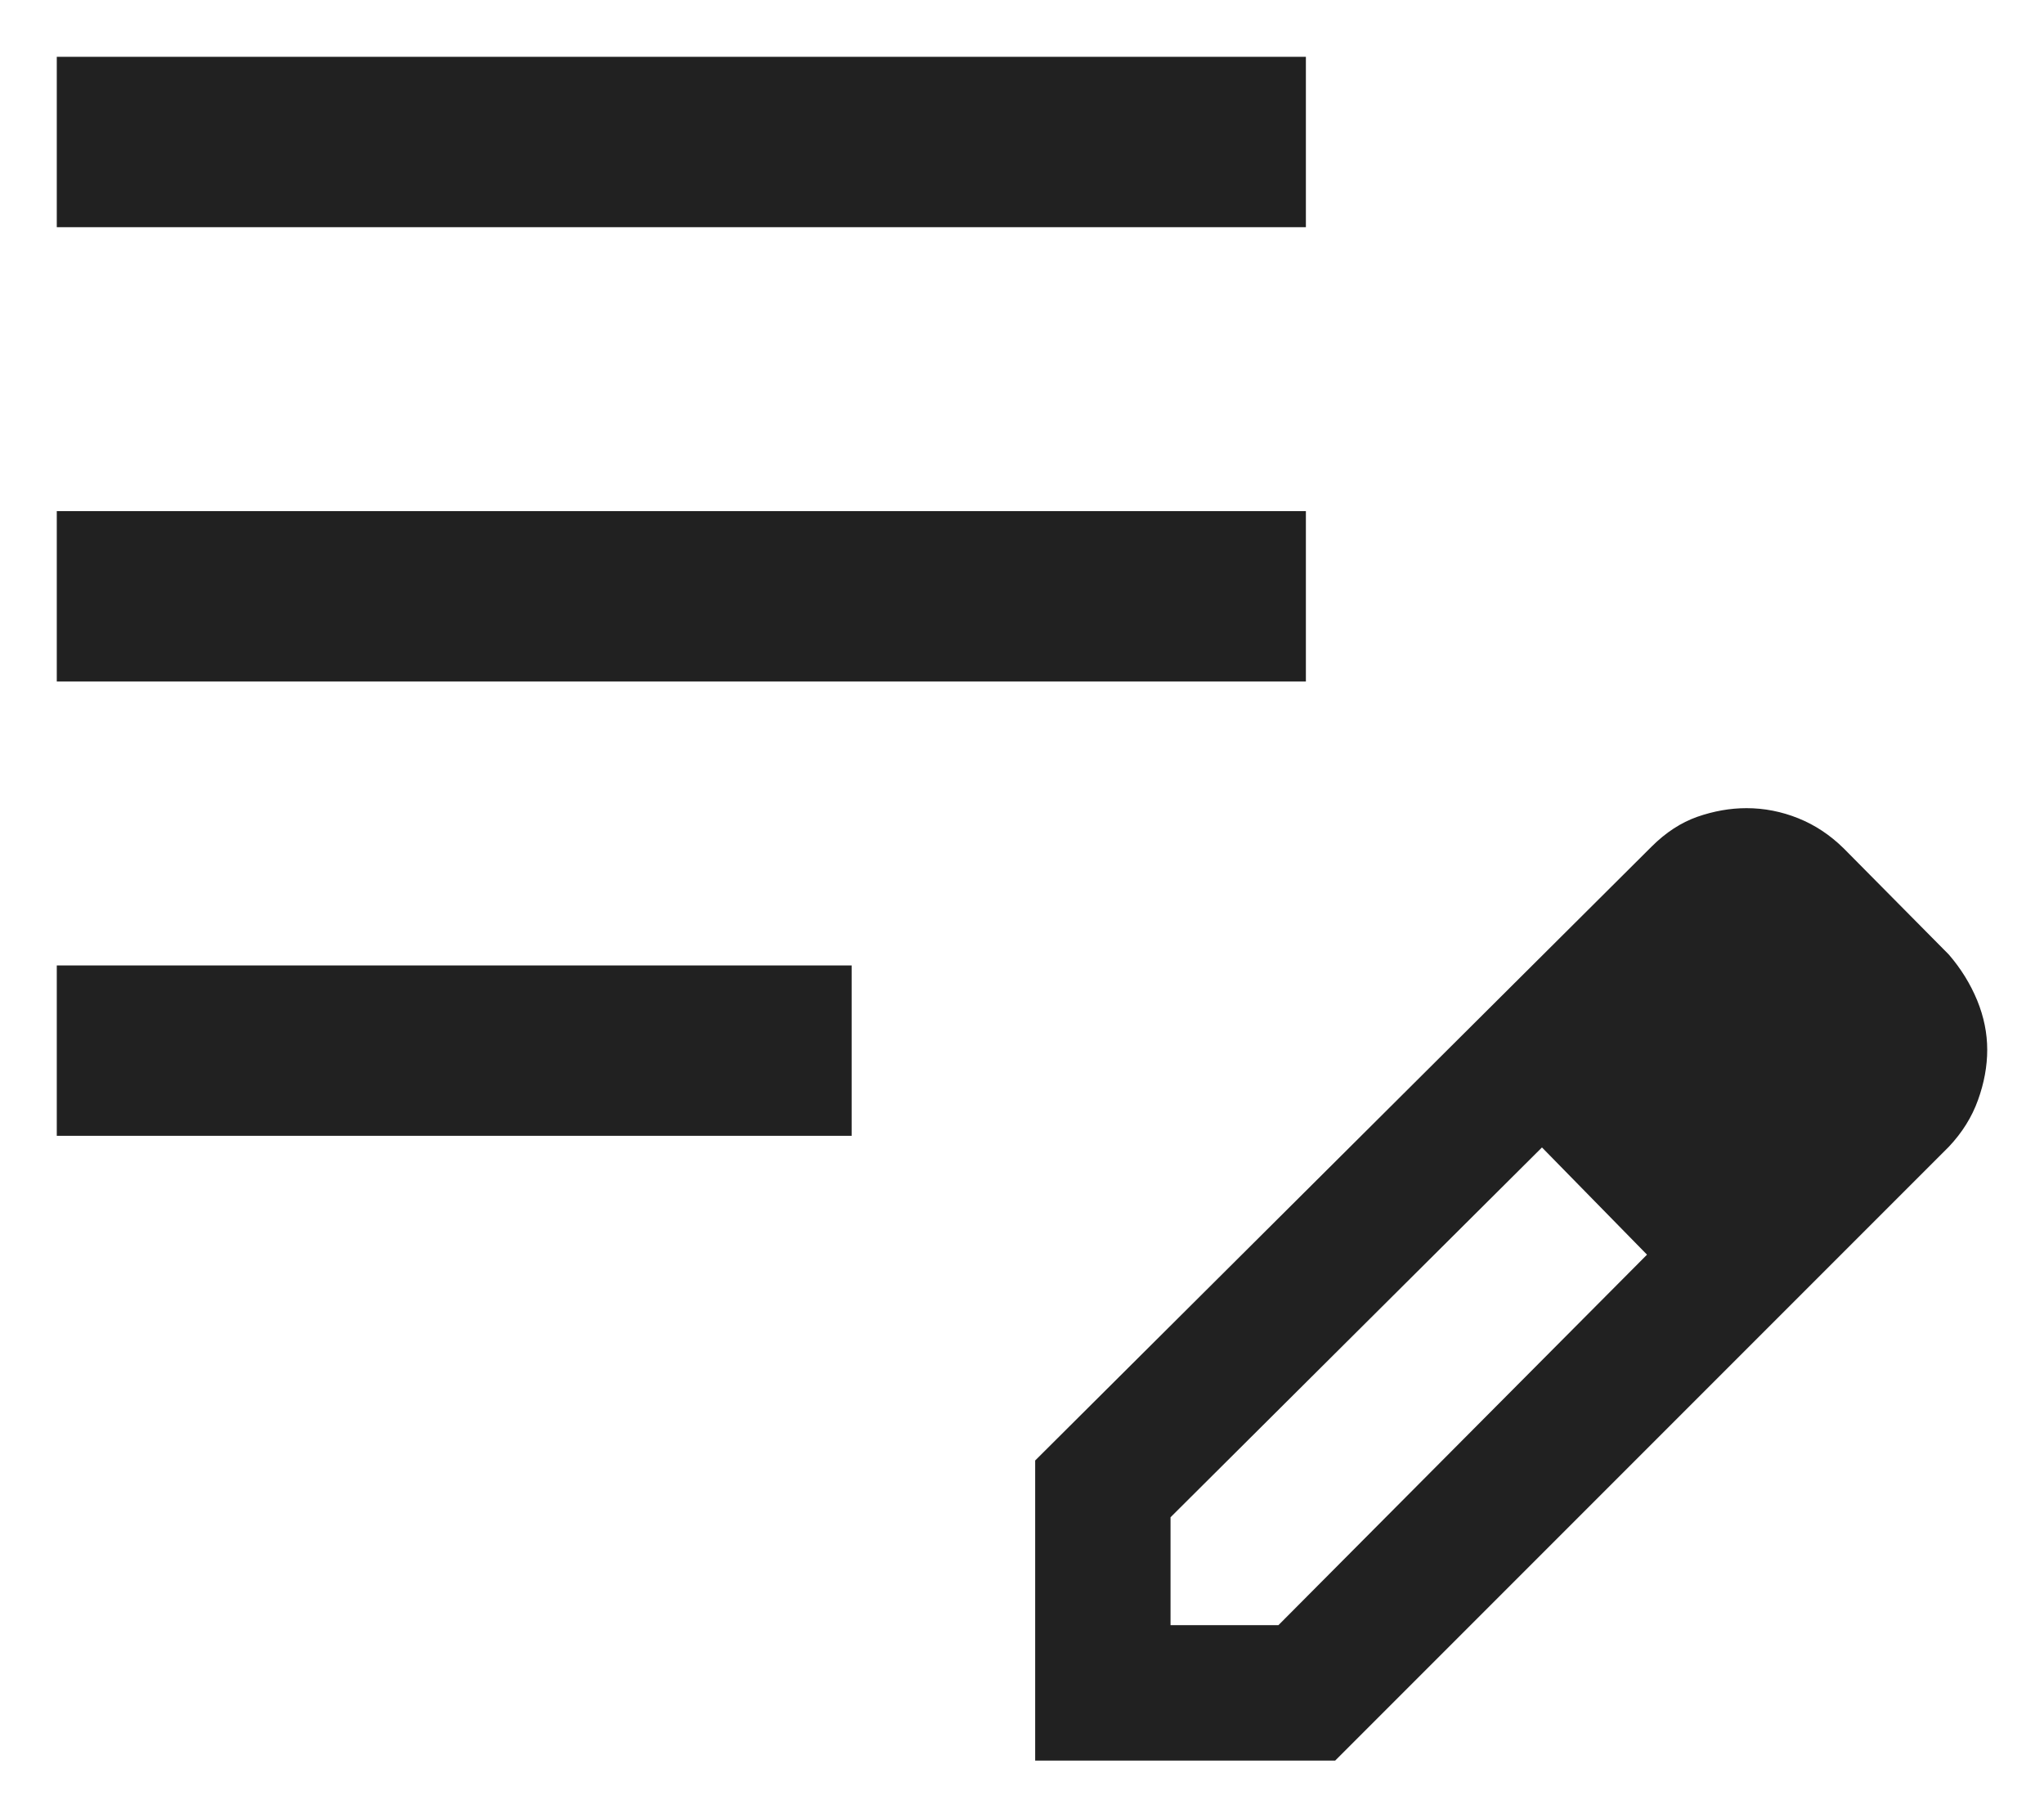
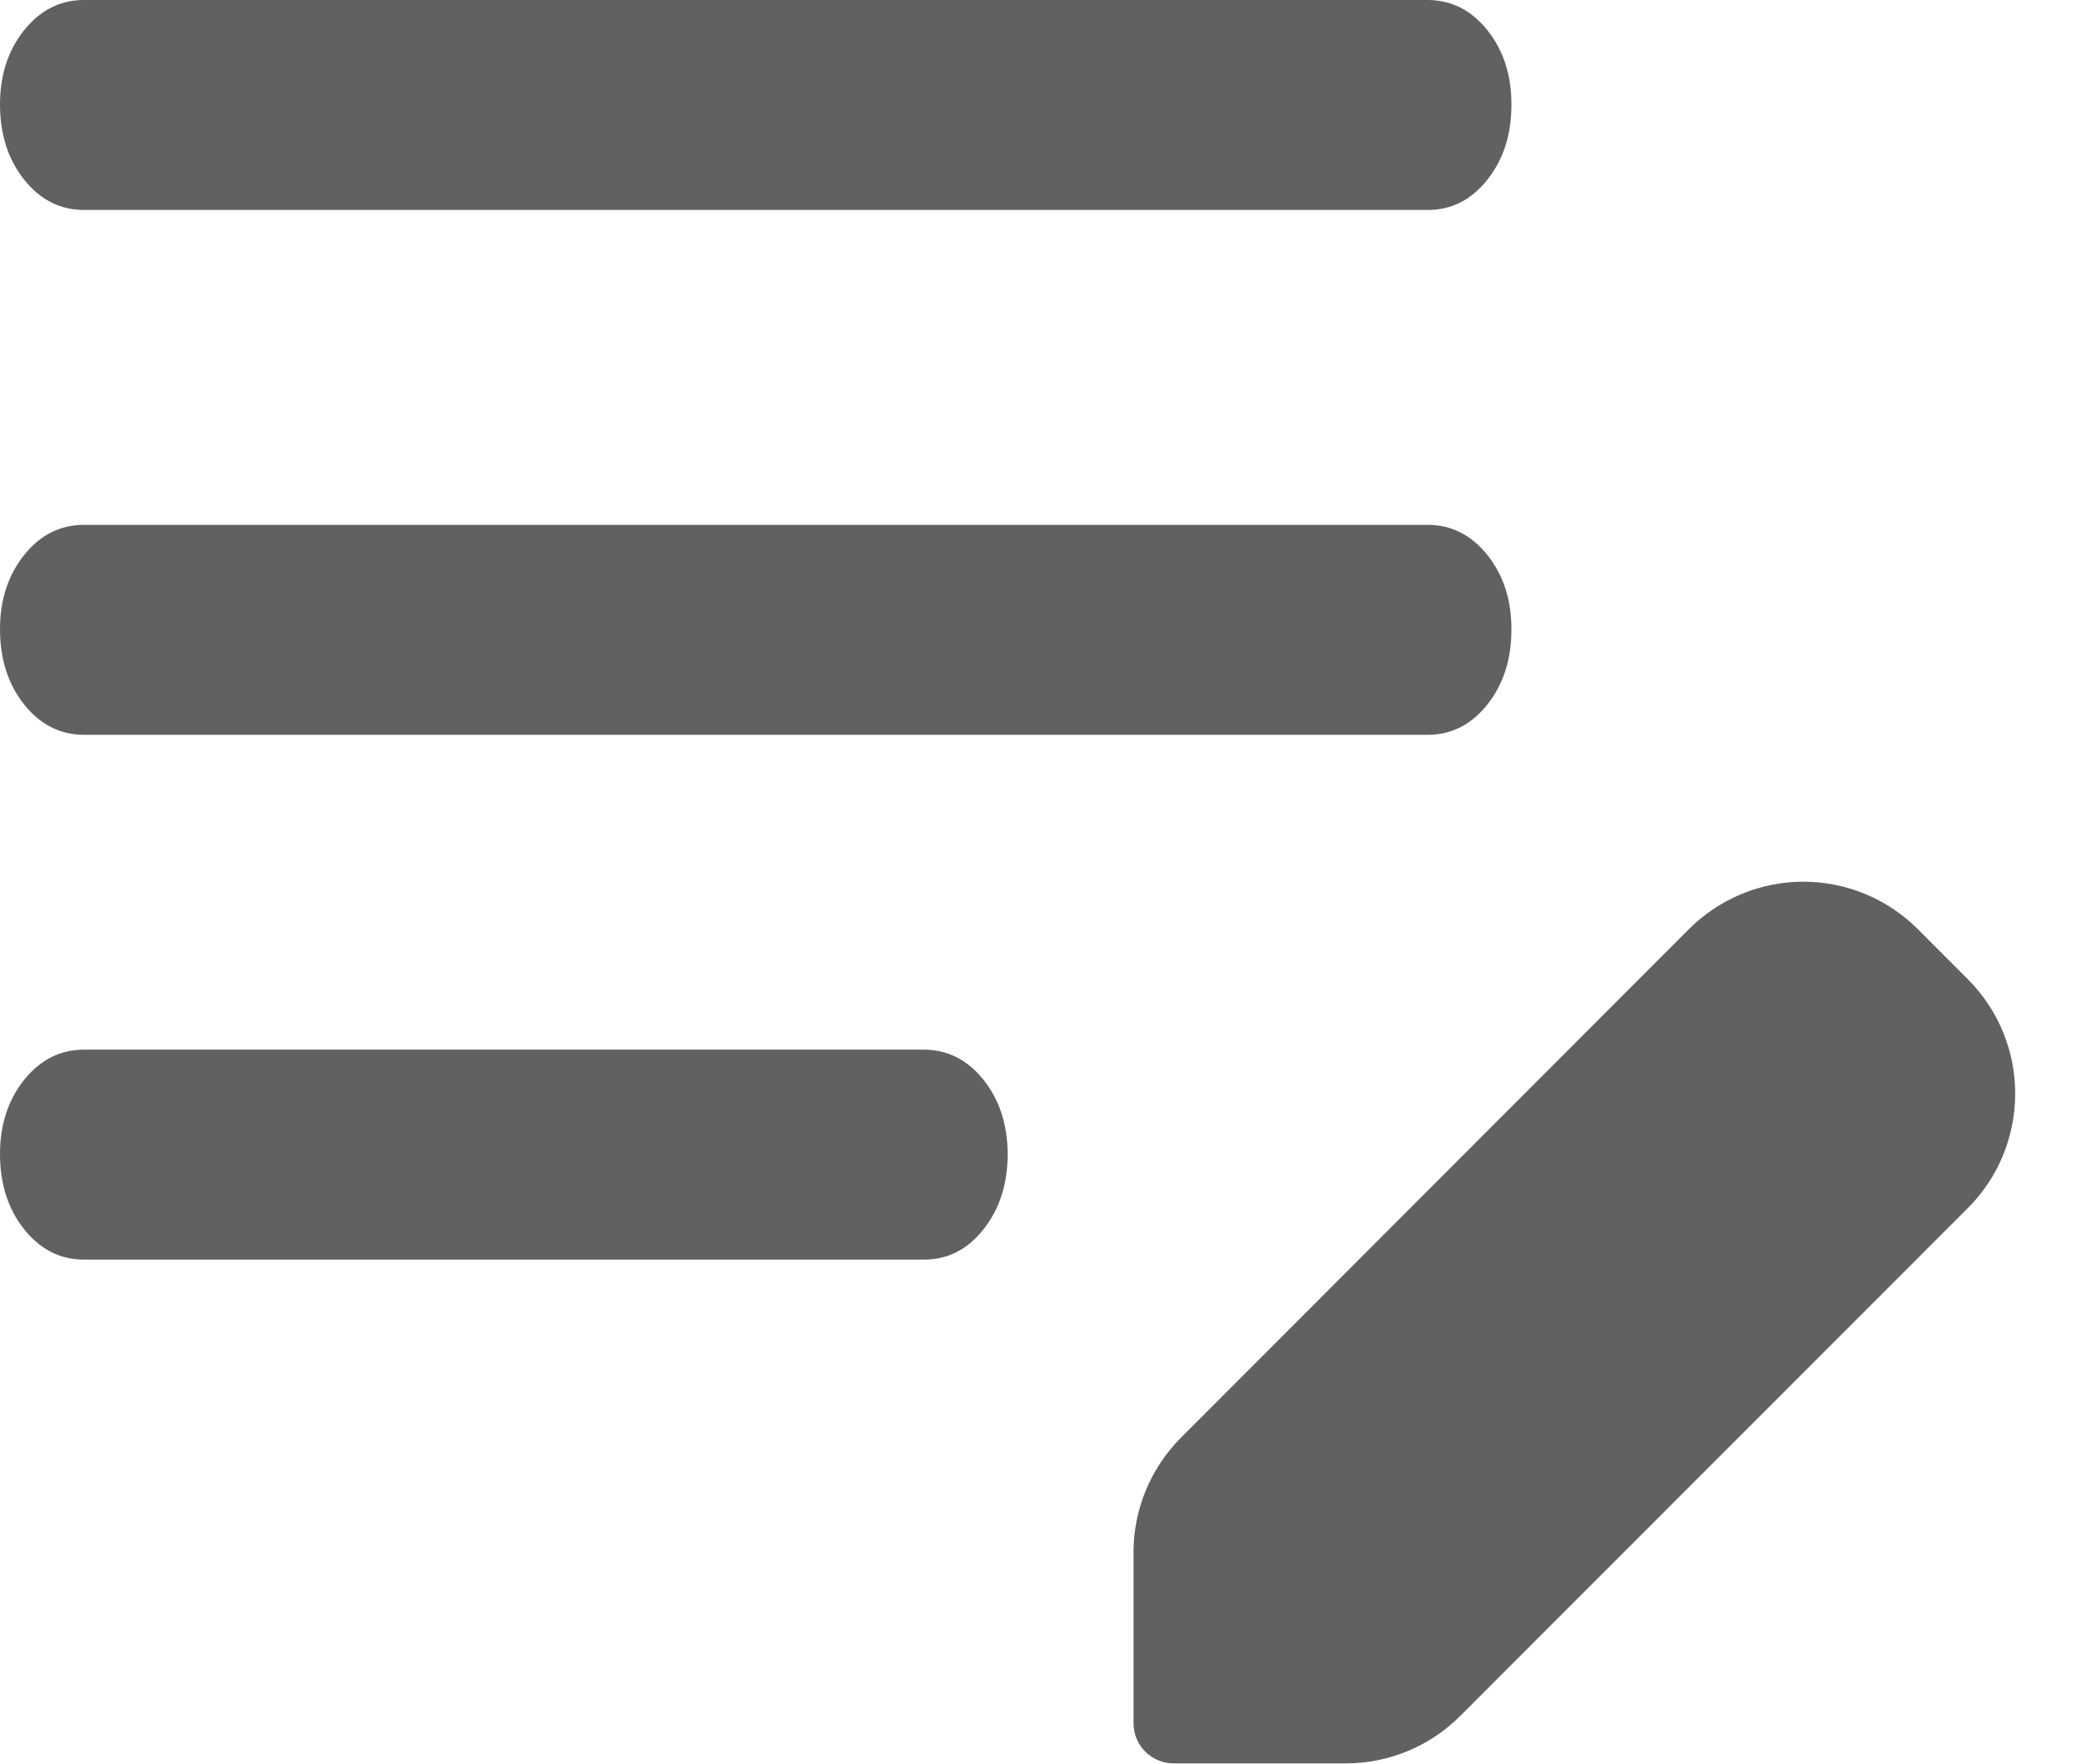
- <svg xmlns="http://www.w3.org/2000/svg" width="18" height="16" viewBox="0 0 18 16" fill="none">
-   <path d="M0.5 10V8.5H7.5V10H0.5ZM0.5 6V4.5H11.5V6H0.5ZM0.5 2V0.5H11.5V2H0.5ZM9.116 15.5V12.858L14.544 7.454C14.669 7.329 14.803 7.242 14.947 7.191C15.091 7.141 15.235 7.115 15.38 7.115C15.537 7.115 15.689 7.145 15.836 7.204C15.983 7.263 16.116 7.351 16.236 7.469L17.162 8.404C17.269 8.528 17.352 8.663 17.412 8.808C17.471 8.953 17.5 9.097 17.5 9.242C17.5 9.387 17.473 9.534 17.419 9.684C17.365 9.835 17.279 9.972 17.162 10.096L11.758 15.5H9.116ZM10.308 14.308H11.258L14.504 11.046L14.044 10.571L13.579 10.102L10.308 13.358V14.308ZM14.044 10.571L13.579 10.102L14.504 11.046L14.044 10.571Z" fill="#212121" />
+ <svg xmlns="http://www.w3.org/2000/svg" width="19" height="16" viewBox="0 0 19 16" fill="none">
+   <path d="M0.762 11.429C0.546 11.429 0.365 11.337 0.219 11.154C0.074 10.971 0.001 10.745 2.62725e-06 10.476C-0.001 10.207 0.073 9.981 0.219 9.798C0.366 9.615 0.547 9.524 0.762 9.524H8.381C8.597 9.524 8.778 9.615 8.924 9.798C9.07 9.981 9.143 10.207 9.143 10.476C9.142 10.745 9.069 10.972 8.923 11.155C8.778 11.339 8.597 11.43 8.381 11.429H0.762ZM0.762 6.667C0.546 6.667 0.365 6.575 0.219 6.392C0.074 6.21 0.001 5.983 2.62725e-06 5.714C-0.001 5.445 0.073 5.219 0.219 5.036C0.366 4.853 0.547 4.762 0.762 4.762H12.952C13.168 4.762 13.349 4.853 13.496 5.036C13.642 5.219 13.715 5.445 13.714 5.714C13.714 5.983 13.641 6.21 13.495 6.393C13.349 6.577 13.168 6.668 12.952 6.667H0.762ZM0.762 1.905C0.546 1.905 0.365 1.813 0.219 1.63C0.074 1.448 0.001 1.222 2.62725e-06 0.952C-0.001 0.683 0.073 0.457 0.219 0.274C0.366 0.091 0.547 0 0.762 0H12.952C13.168 0 13.349 0.091 13.496 0.274C13.642 0.457 13.715 0.683 13.714 0.952C13.714 1.222 13.641 1.448 13.495 1.631C13.349 1.815 13.168 1.906 12.952 1.905H0.762Z" fill="#616161" />
+   <path d="M17.401 8.43C17.265 8.294 17.103 8.186 16.925 8.112C16.747 8.038 16.555 8 16.363 8C16.17 8 15.979 8.038 15.801 8.112C15.623 8.186 15.461 8.294 15.324 8.431L10.714 13.046C10.44 13.322 10.285 13.695 10.285 14.083V15.636C10.285 15.837 10.448 16 10.649 16H12.212C12.601 16 12.975 15.845 13.249 15.57L17.856 10.961C18.131 10.686 18.285 10.312 18.285 9.923C18.285 9.534 18.131 9.161 17.856 8.886L17.401 8.43Z" fill="#616161" />
</svg>
